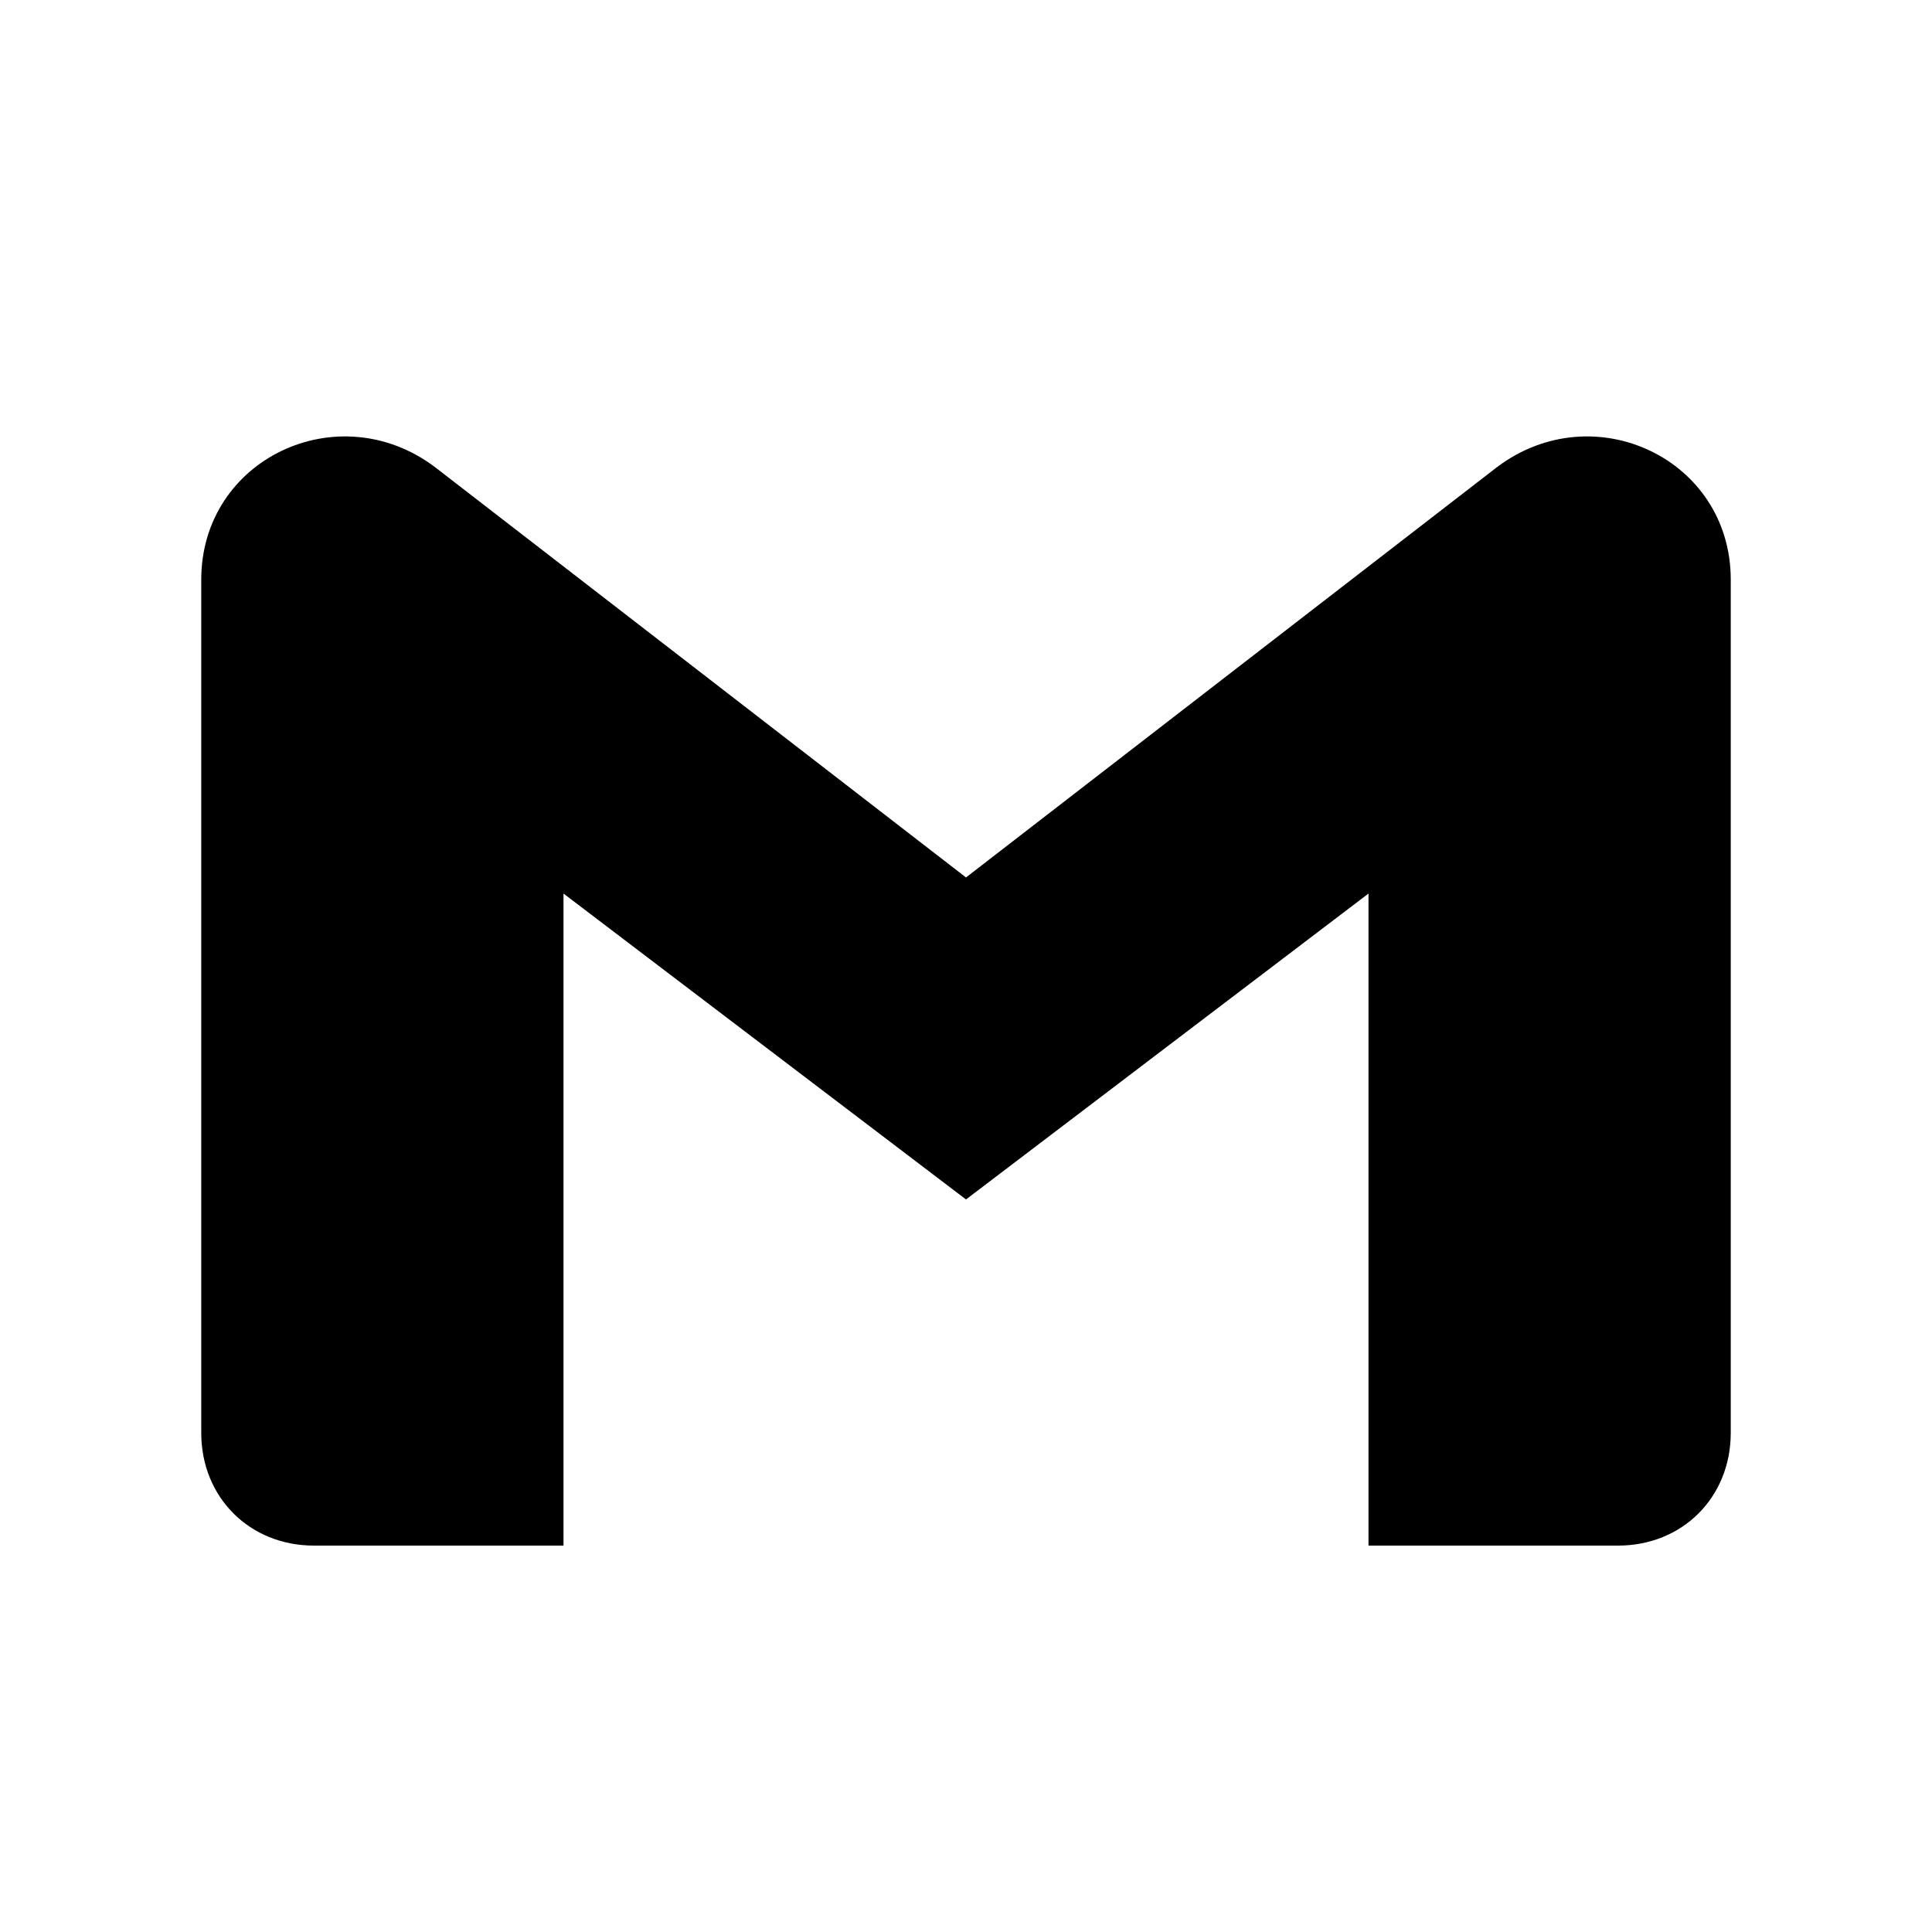
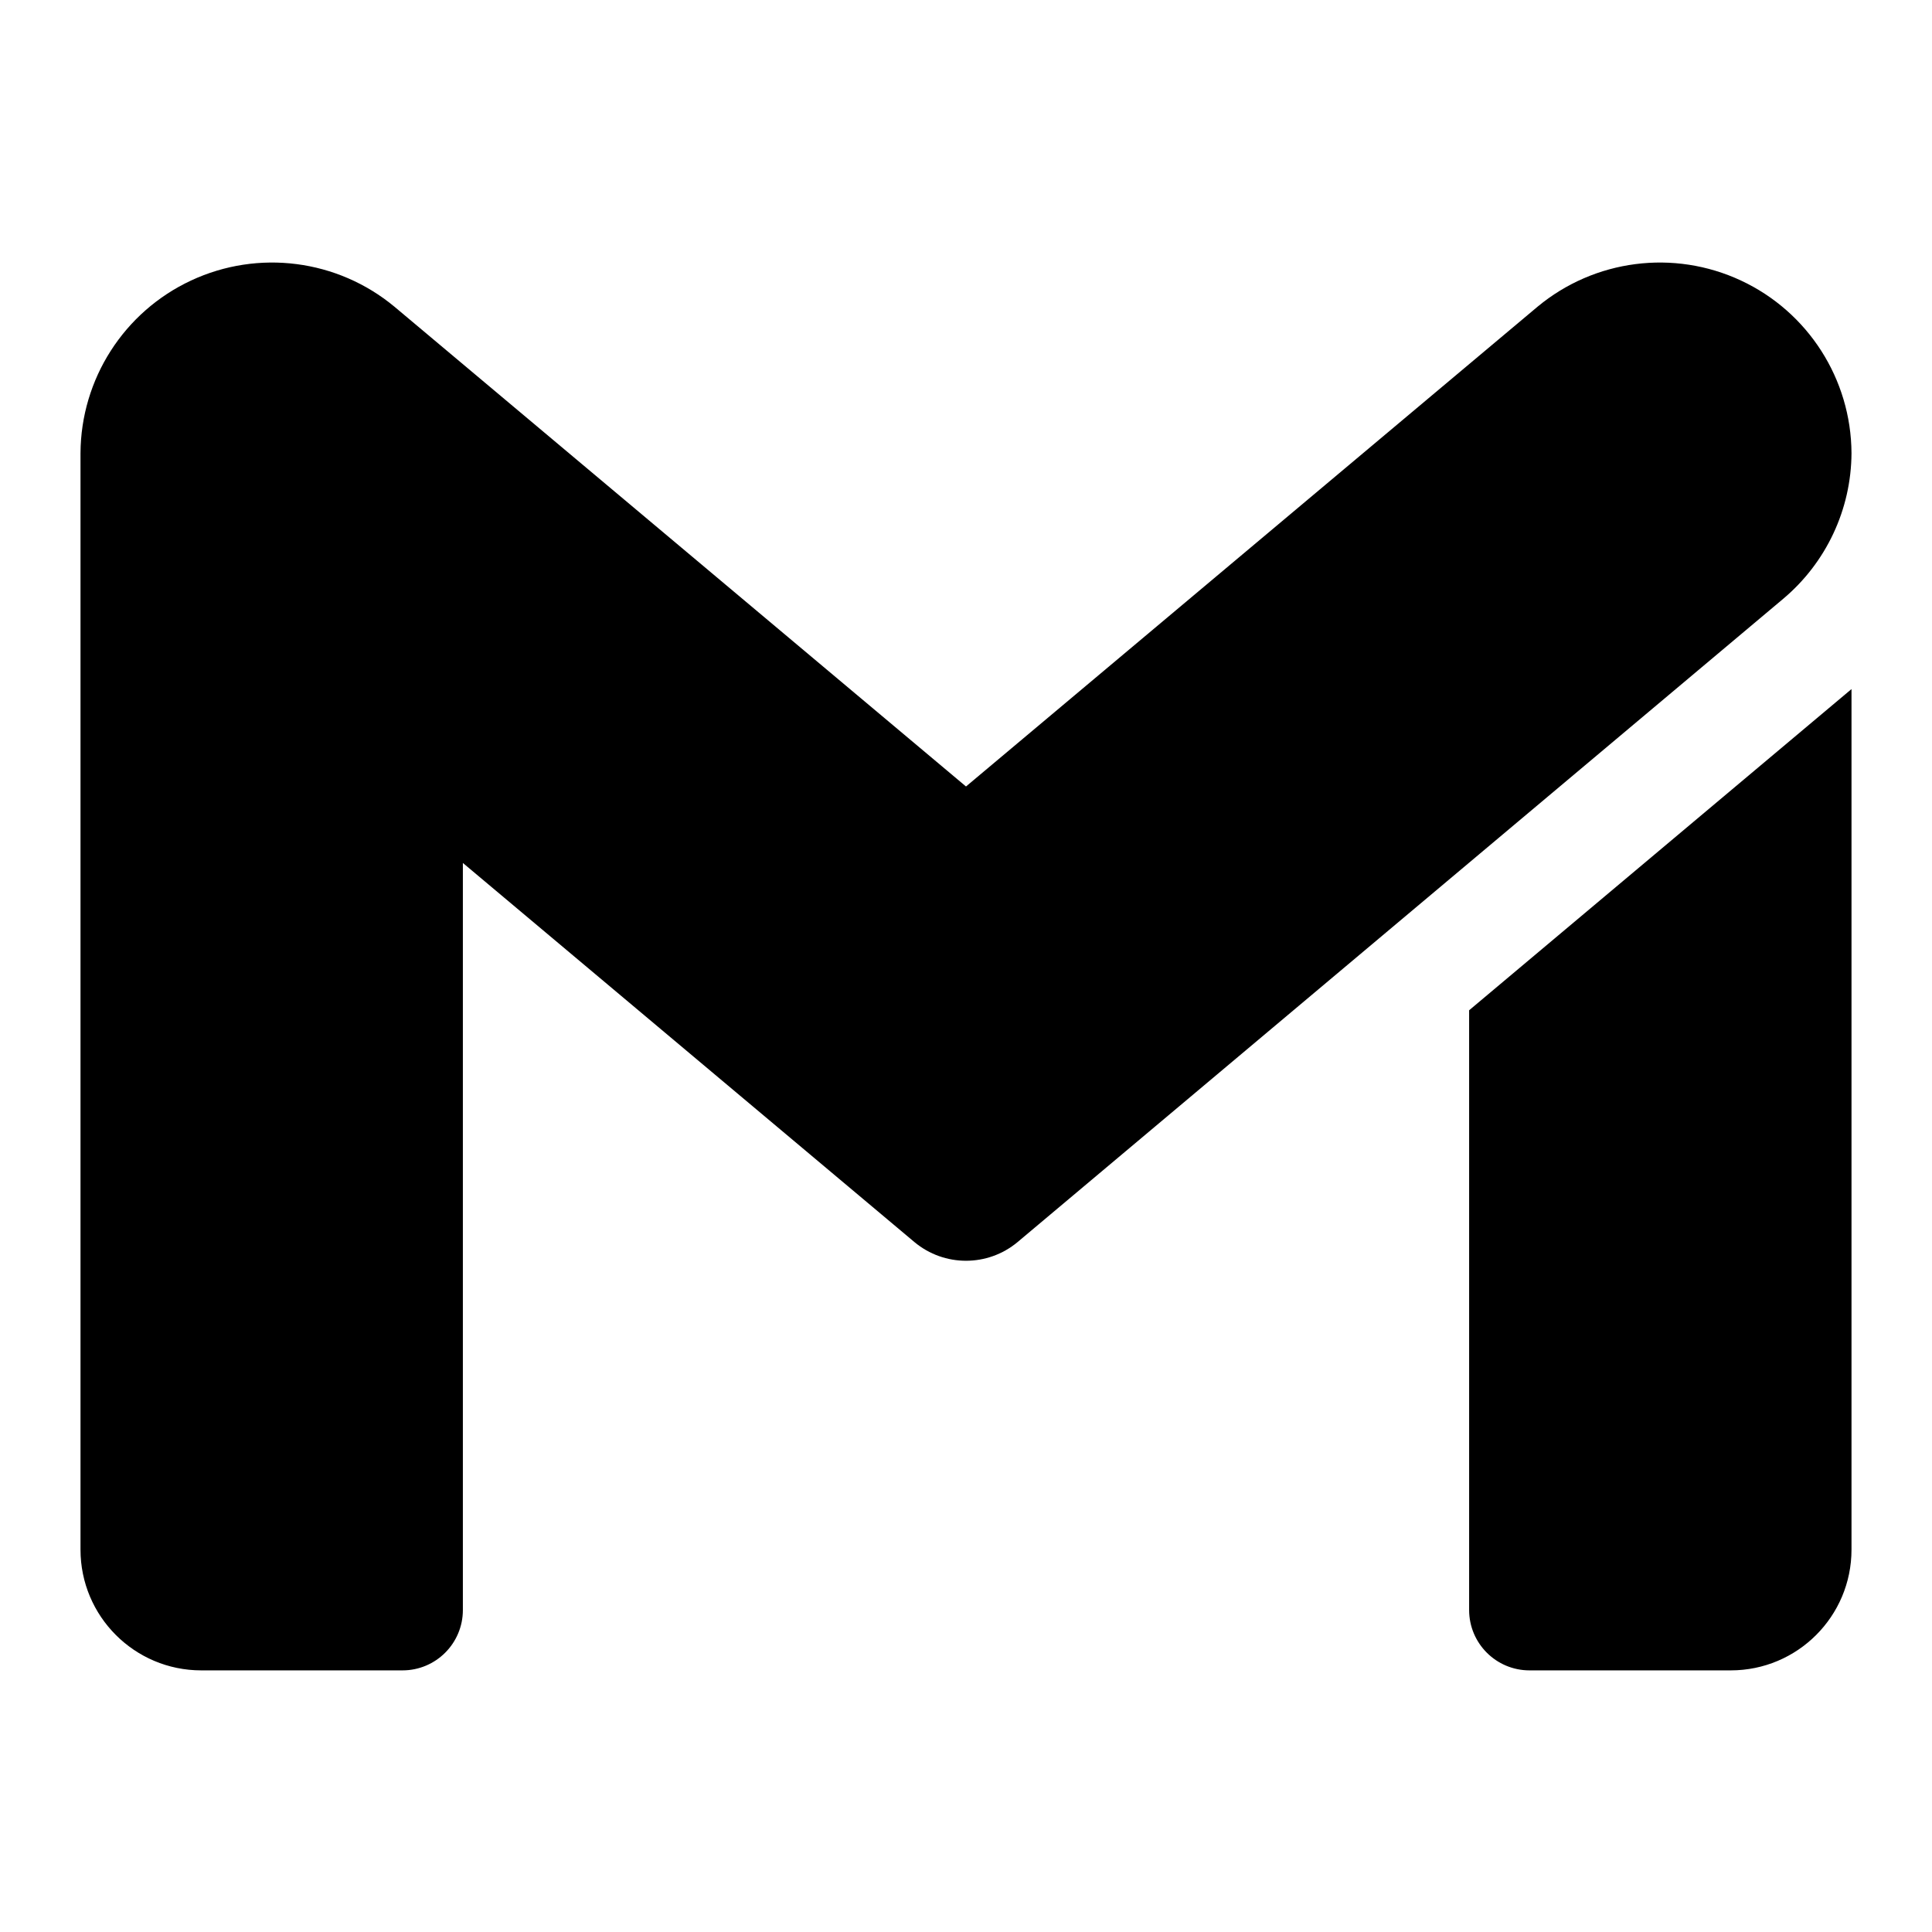
- <svg xmlns="http://www.w3.org/2000/svg" viewBox="0 0 24 24">
-   <path d="M2.5 7.2v10.6c0 .8.6 1.4 1.4 1.4H7v-8.1l5 3.8 5-3.8v8.1h3.1c.8 0 1.4-.6 1.4-1.4V7.2c0-1.5-1.7-2.3-2.9-1.4L12 10.9 5.4 5.8C4.2 4.9 2.5 5.7 2.5 7.2z" />
+ <svg xmlns="http://www.w3.org/2000/svg" viewBox="0 0 24 24" fill="currentColor">
+   <path d="M12 9.77L19.1 3.81A2.38 2.38 0 0 1 23 5.63 2.38 2.38 0 0 1 22.15 7.44L12.64 15.43A1 1 0 0 1 11.36 15.43L5.75 10.72V20A.75 .75 0 0 1 5 20.75H2.5A1.5 1.5 0 0 1 1 19.25V5.63A2.38 2.38 0 0 1 4.9 3.81ZM18.25 12.55L23 8.56V19.25A1.5 1.5 0 0 1 21.5 20.75H19A.75 .75 0 0 1 18.25 20Z" />
</svg>
